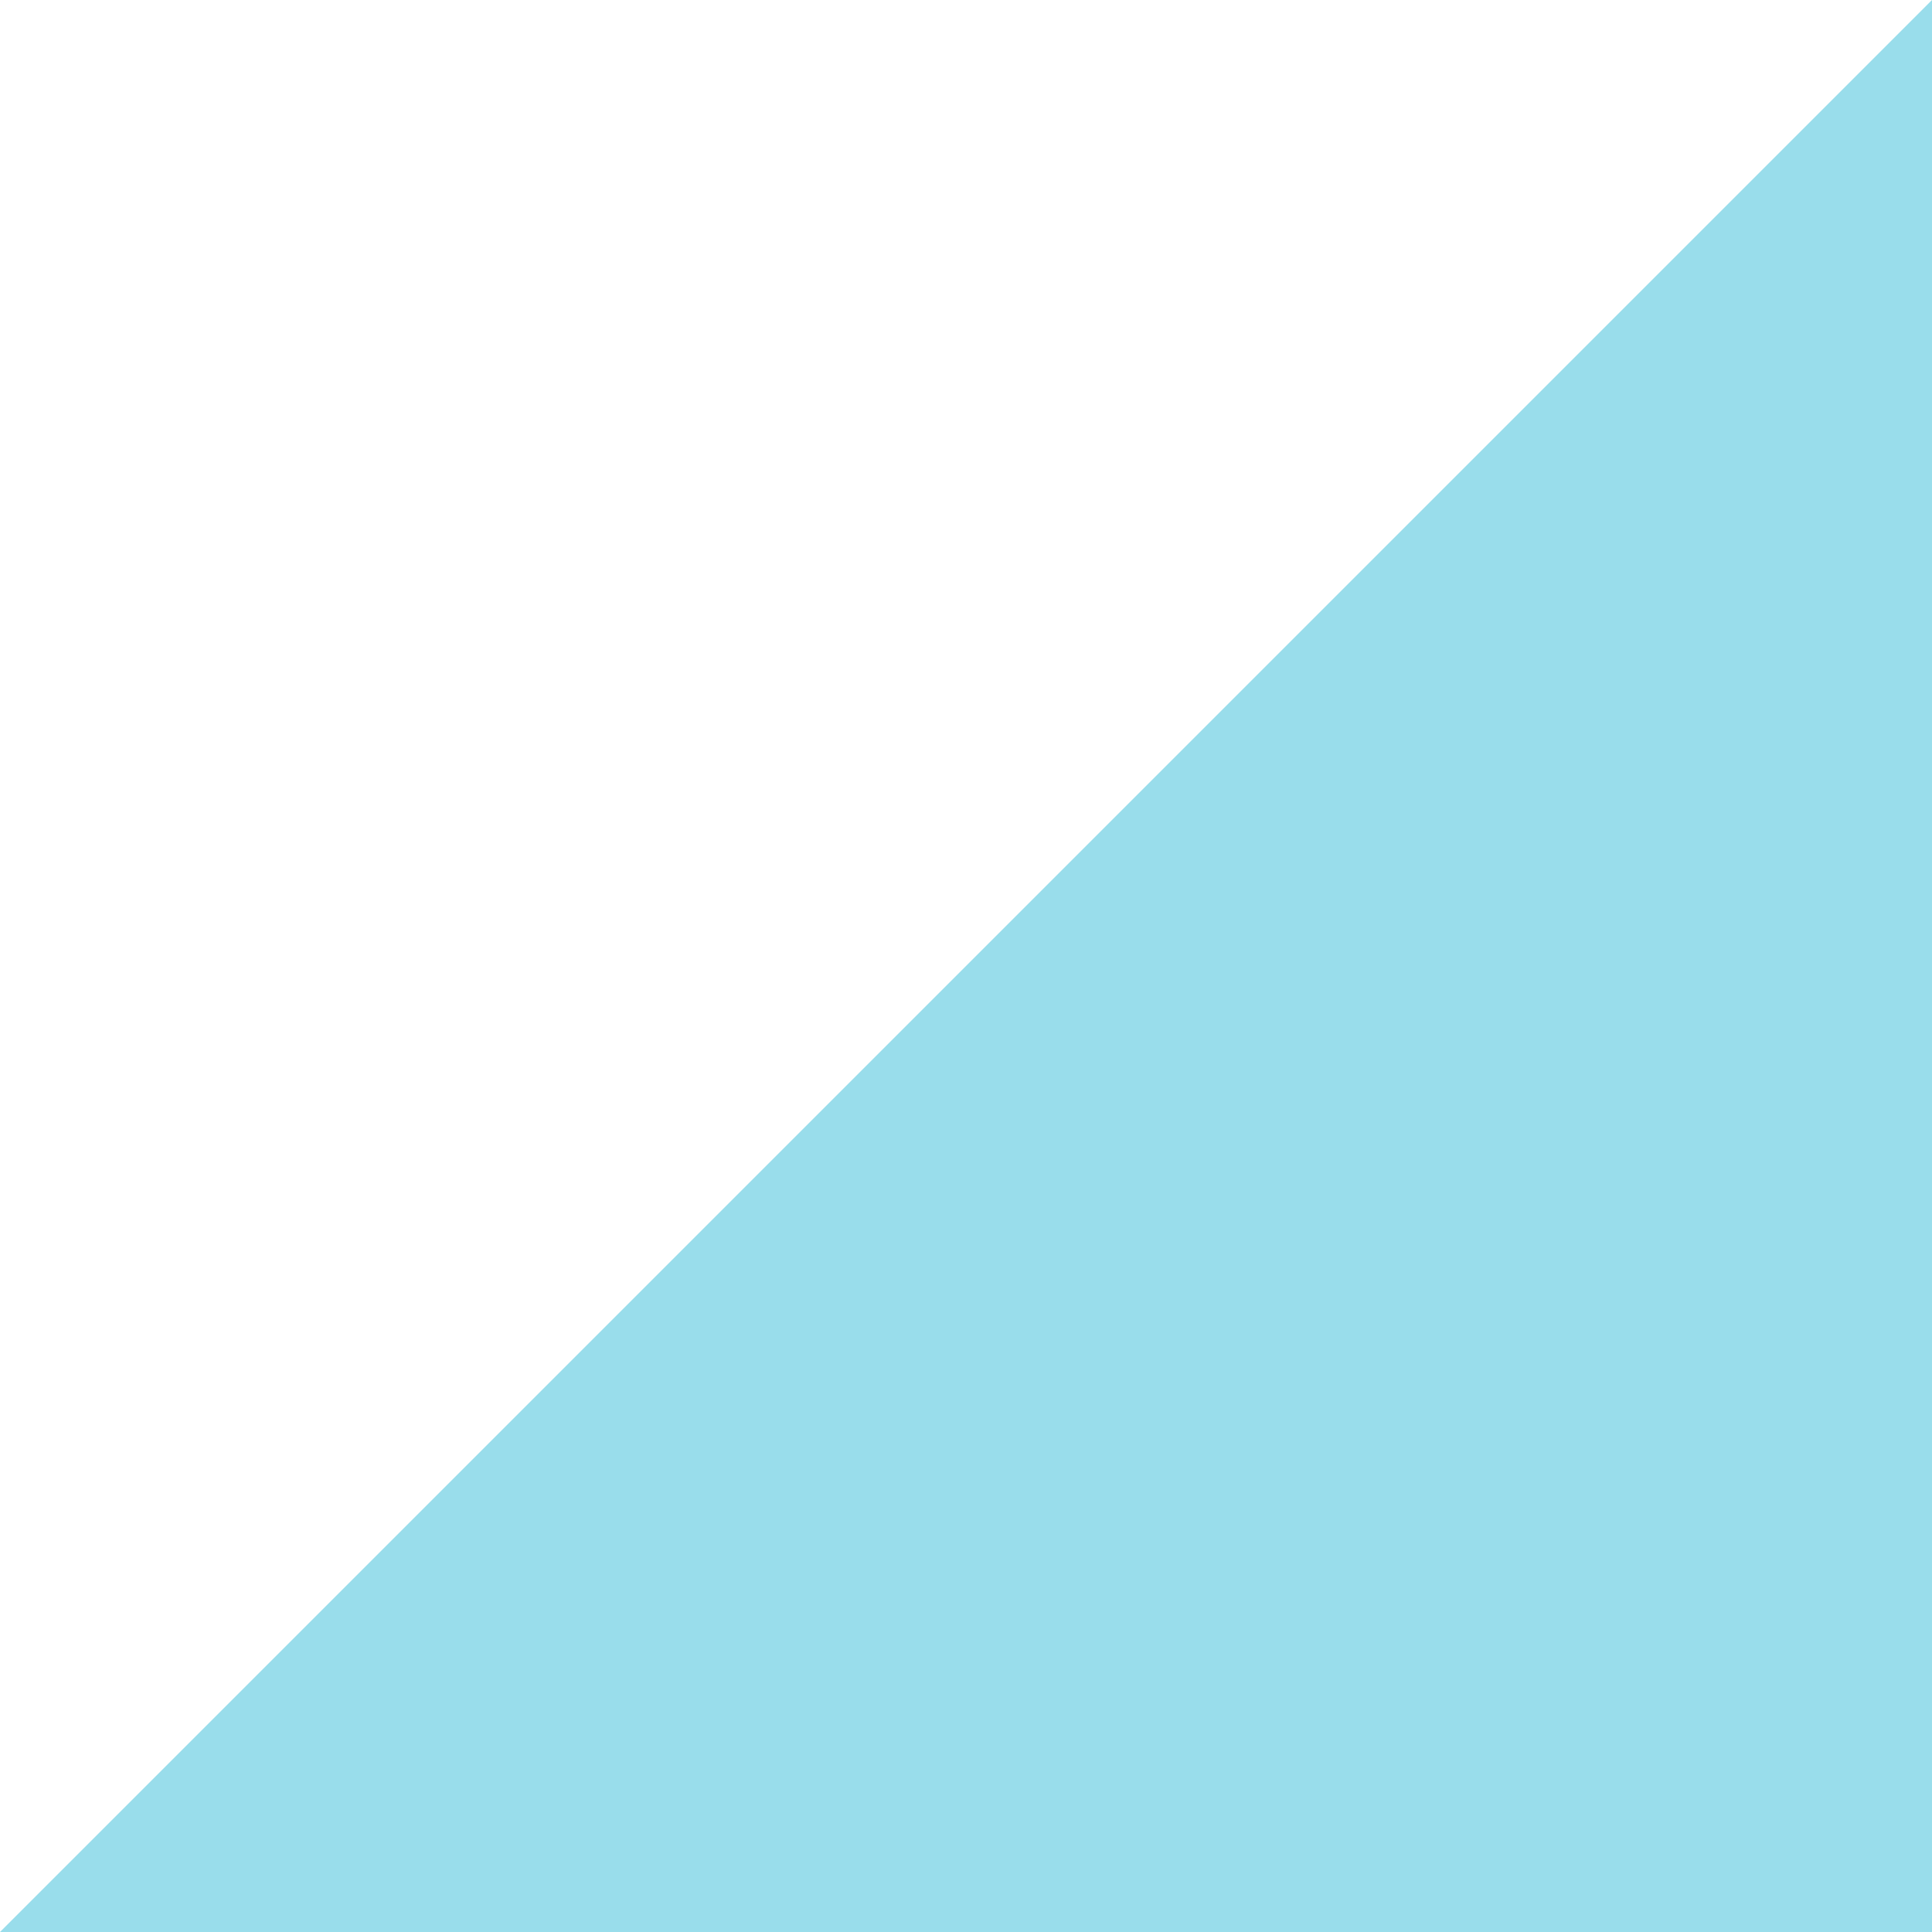
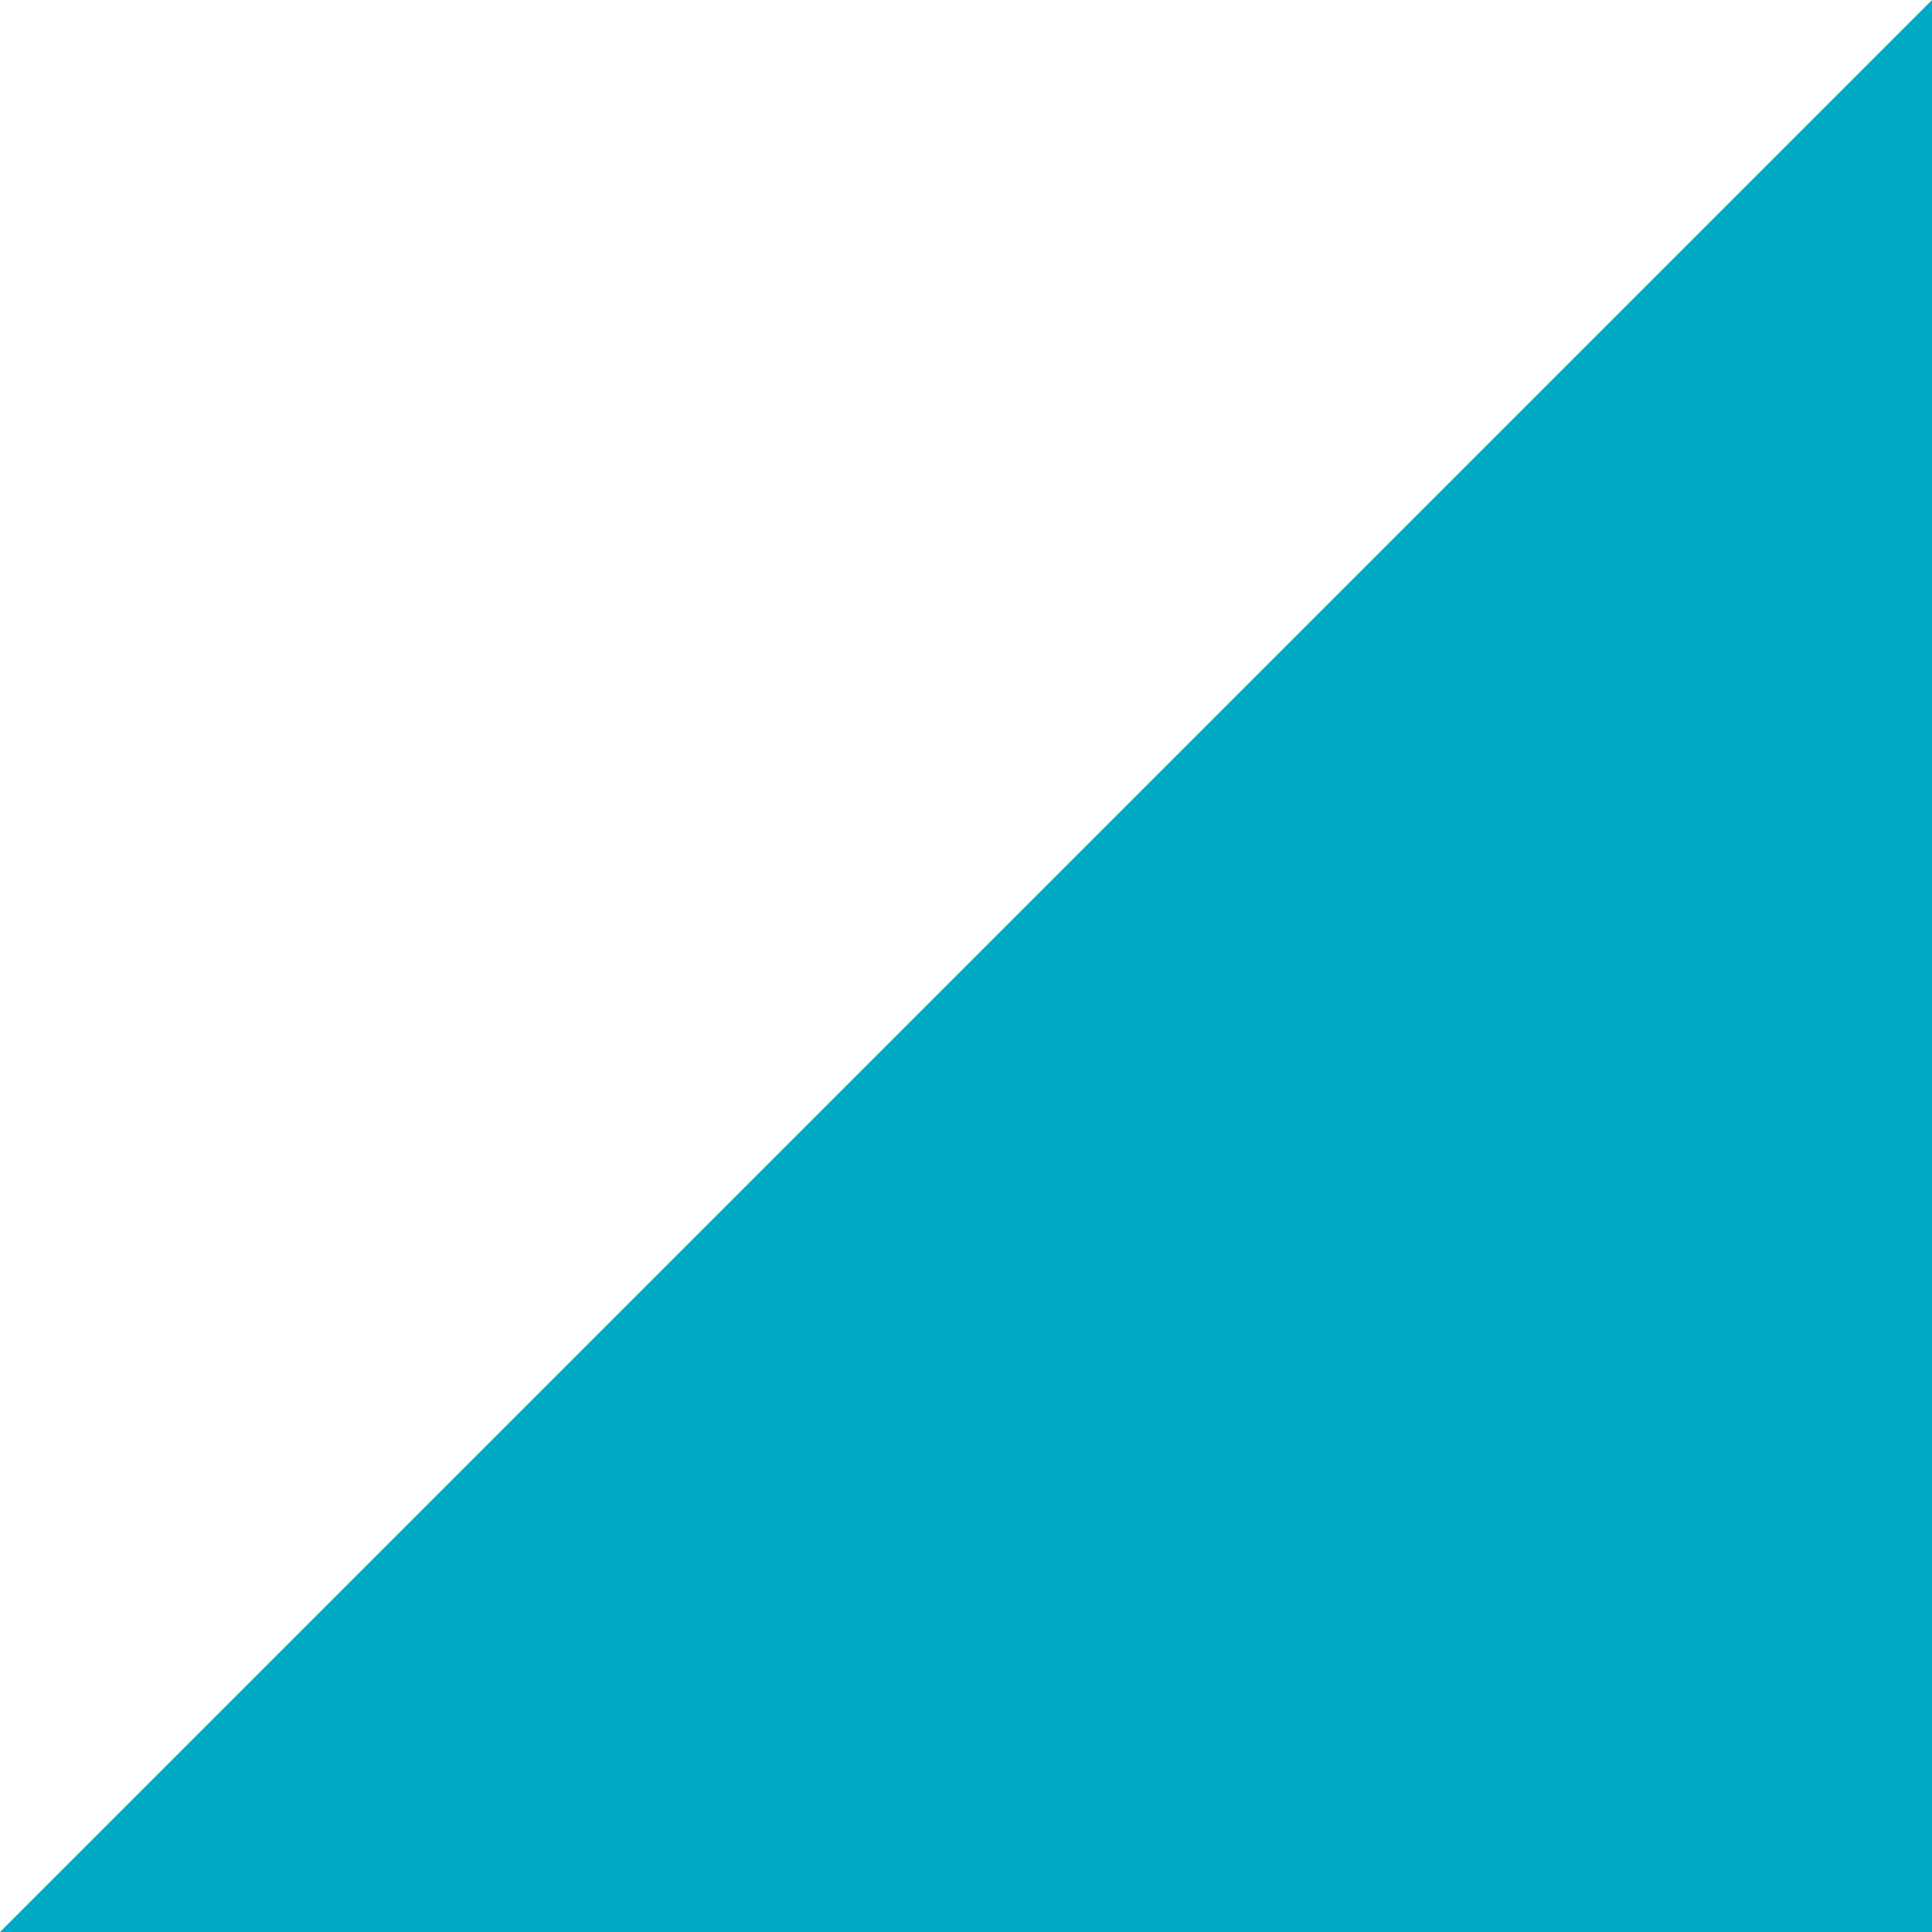
<svg xmlns="http://www.w3.org/2000/svg" version="1.1" id="Layer_1" x="0px" y="0px" width="9px" height="9px" viewBox="0 0 9 9" enable-background="new 0 0 9 9" xml:space="preserve">
-   <polyline opacity="0.4" fill="#00AACC" points="9,0 9,9 0,9 " />
+   <polyline fill="#00AAC5" enable-background="new    " points="9,0 9,9 0,9 " />
</svg>
